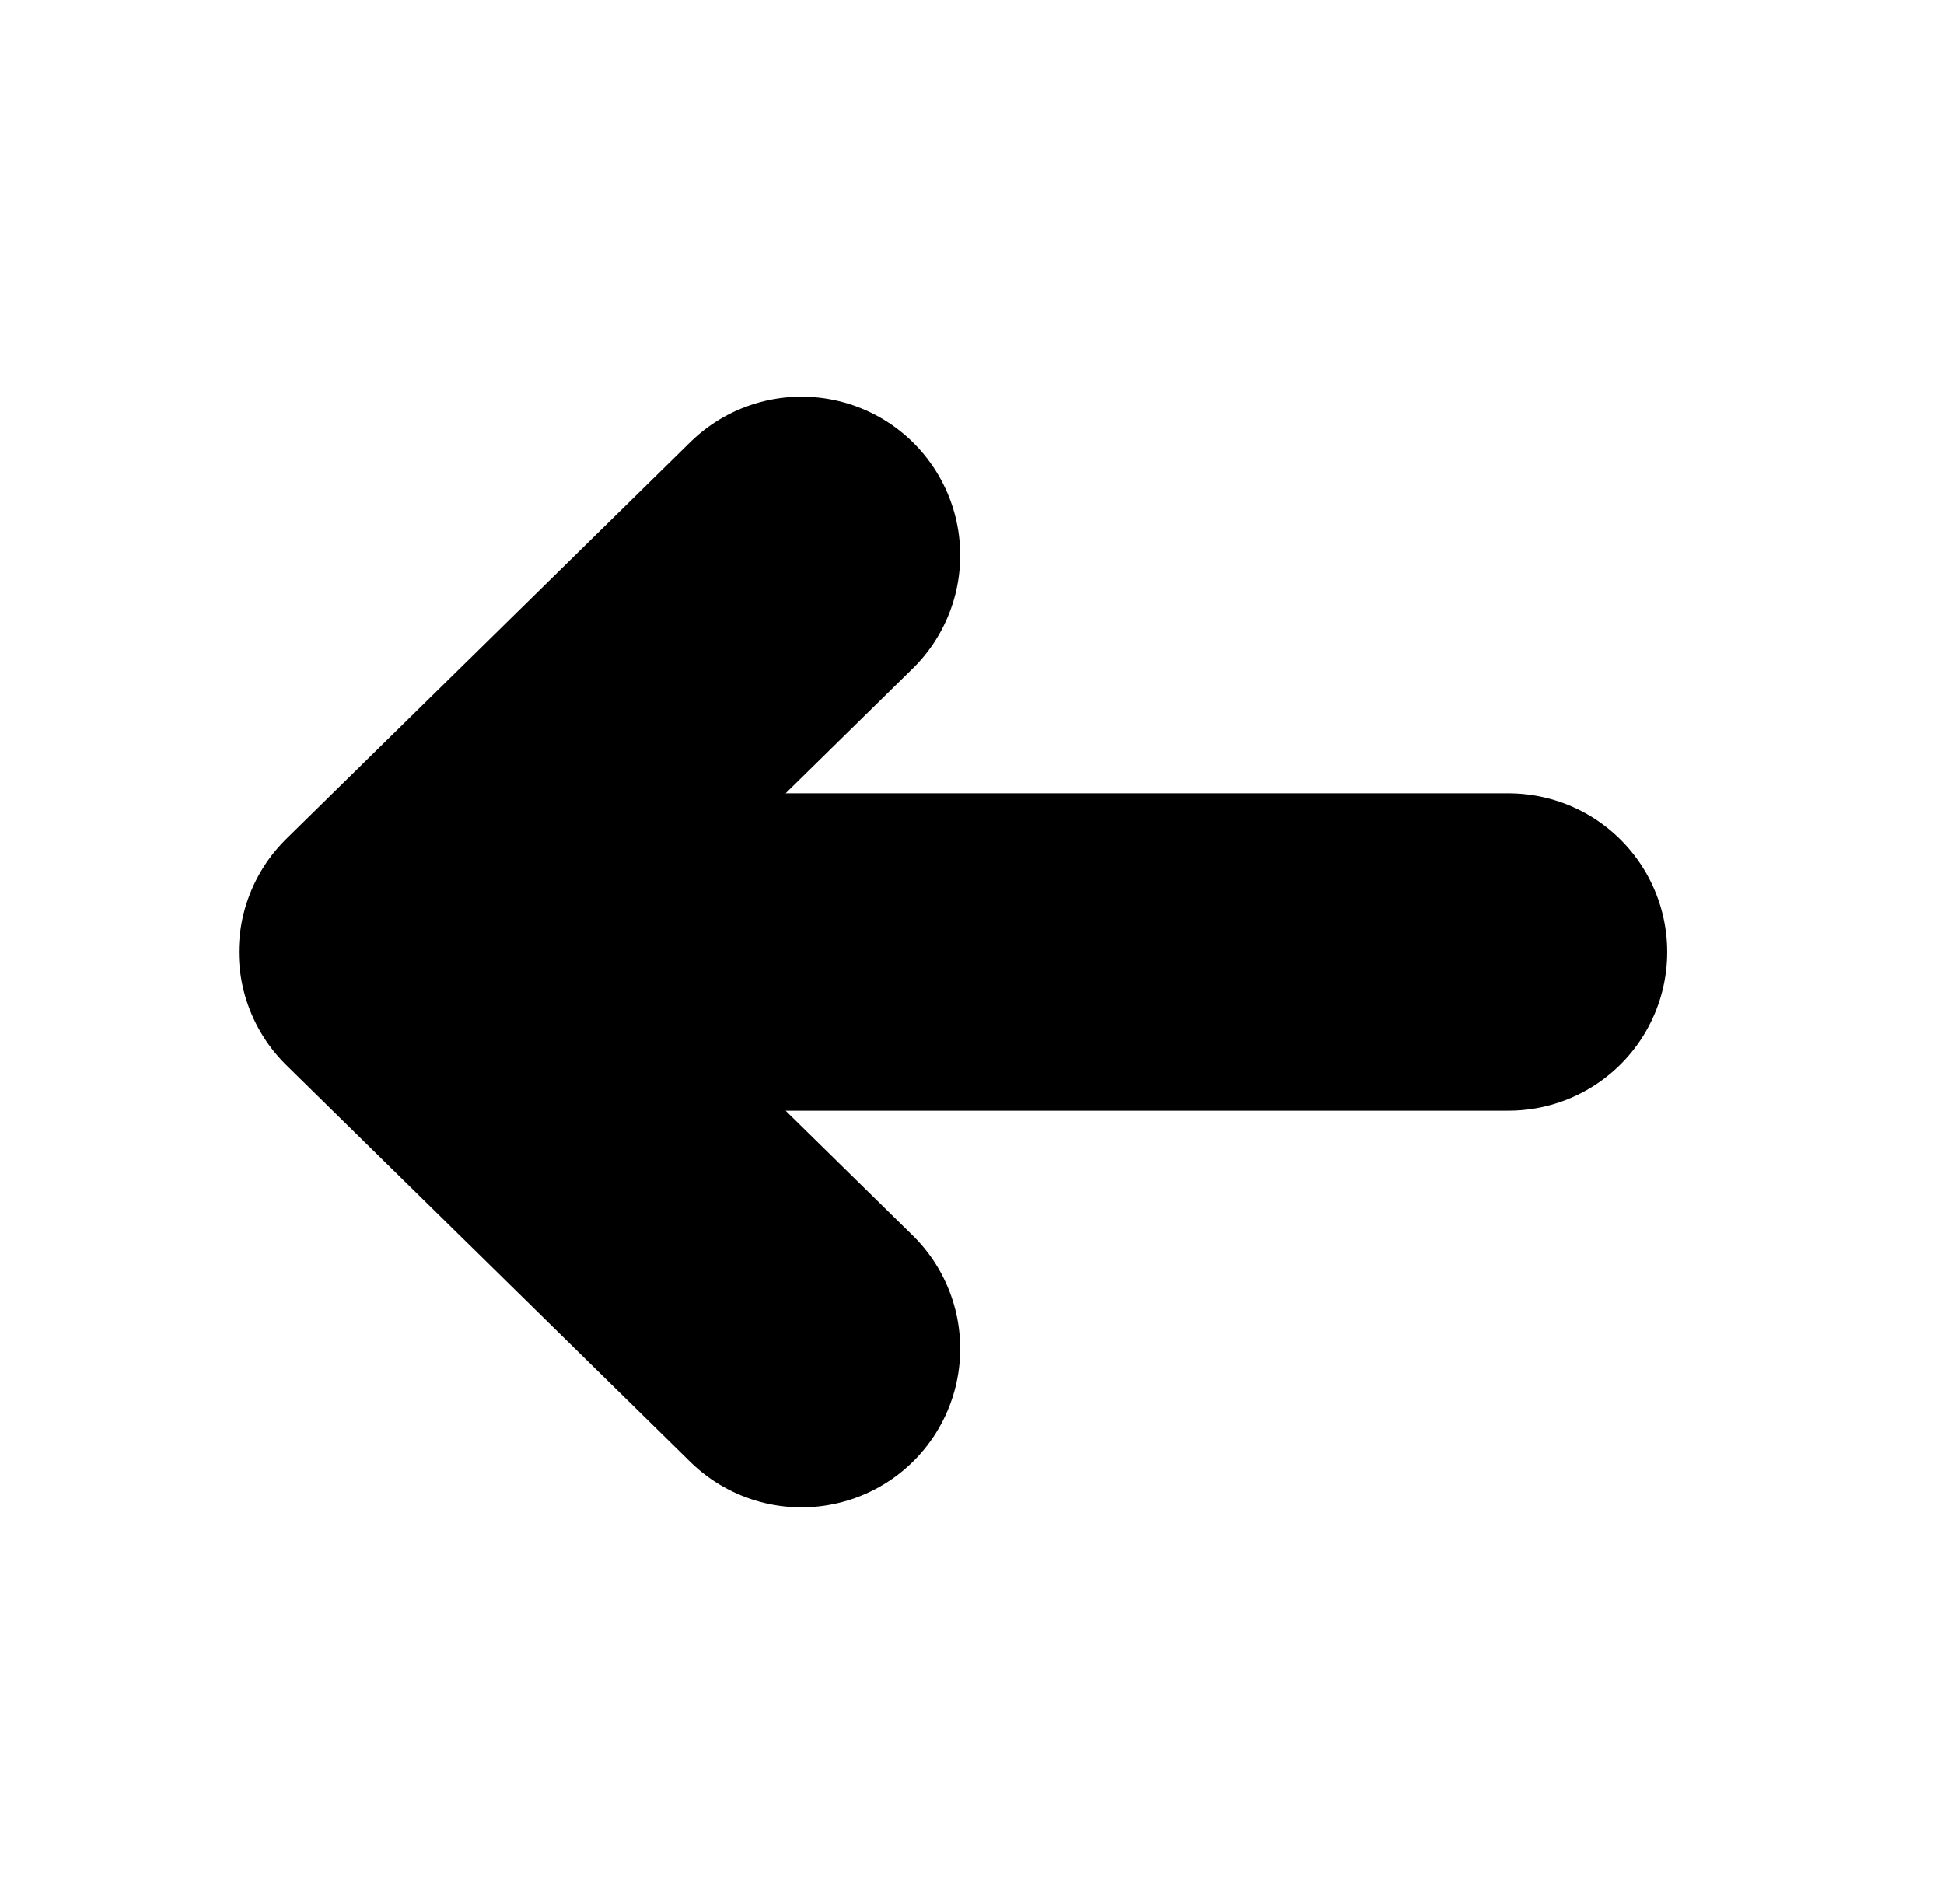
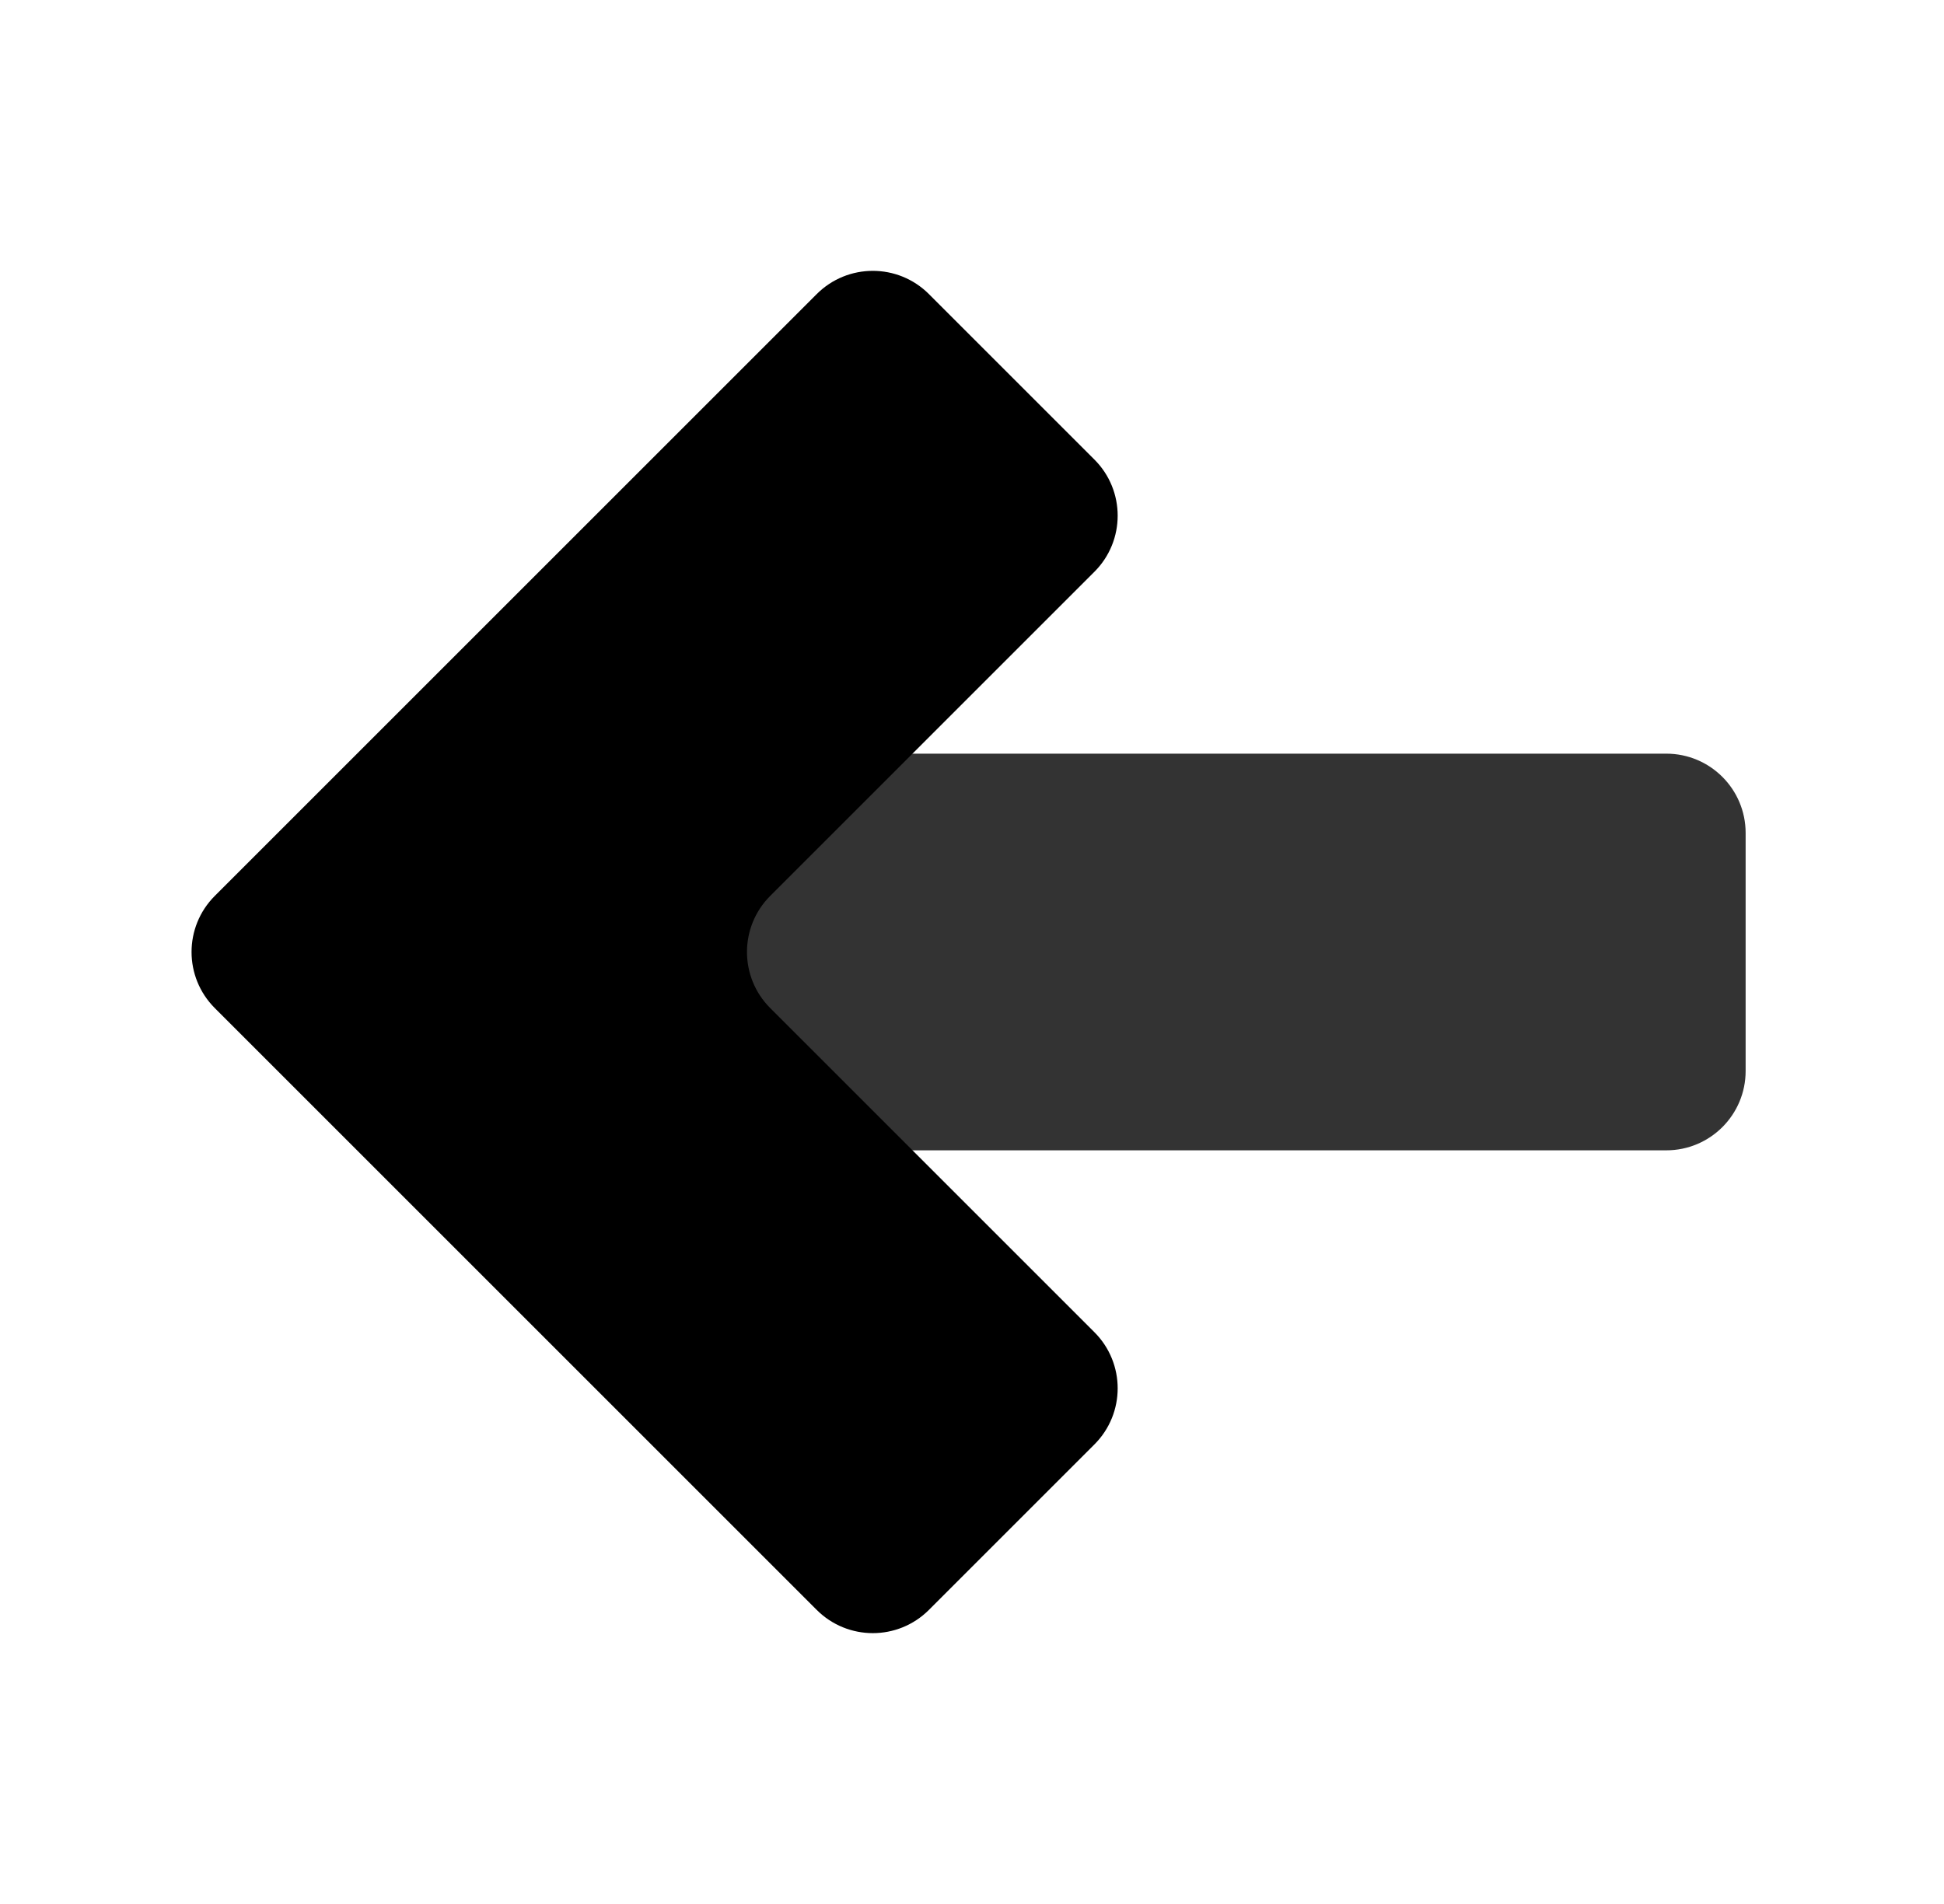
<svg xmlns="http://www.w3.org/2000/svg" width="49" height="48" viewBox="0 0 49 48" fill="none">
  <g id="arrows/nobg-left">
-     <path id="Vector 9" d="M38.022 24L10.021 24M10.021 24L20.203 34M10.021 24L20.203 14" stroke="black" stroke-width="8" stroke-linecap="round" stroke-linejoin="round" />
+     <g id="Group 48">
+       <path id="Rectangle 168" opacity="0.8" d="M42 19C43.105 19 44 19.895 44 21L44 27C44 28.105 43.105 29 42 29L18 29C16.895 29 16 28.105 16 27L16 21C16 19.895 16.895 19 18 19L42 19Z" fill="black" />
+       <path id="Vector 74" d="M20.586 7.414L5.414 22.586C4.633 23.367 4.633 24.633 5.414 25.414L20.586 40.586C21.367 41.367 22.633 41.367 23.414 40.586L27.586 36.414C28.367 35.633 28.367 34.367 27.586 33.586L19.414 25.414C18.633 24.633 18.633 23.367 19.414 22.586L27.586 14.414C28.367 13.633 28.367 12.367 27.586 11.586L23.414 7.414C22.633 6.633 21.367 6.633 20.586 7.414Z" fill="black" />
+     </g>
  </g>
</svg>
